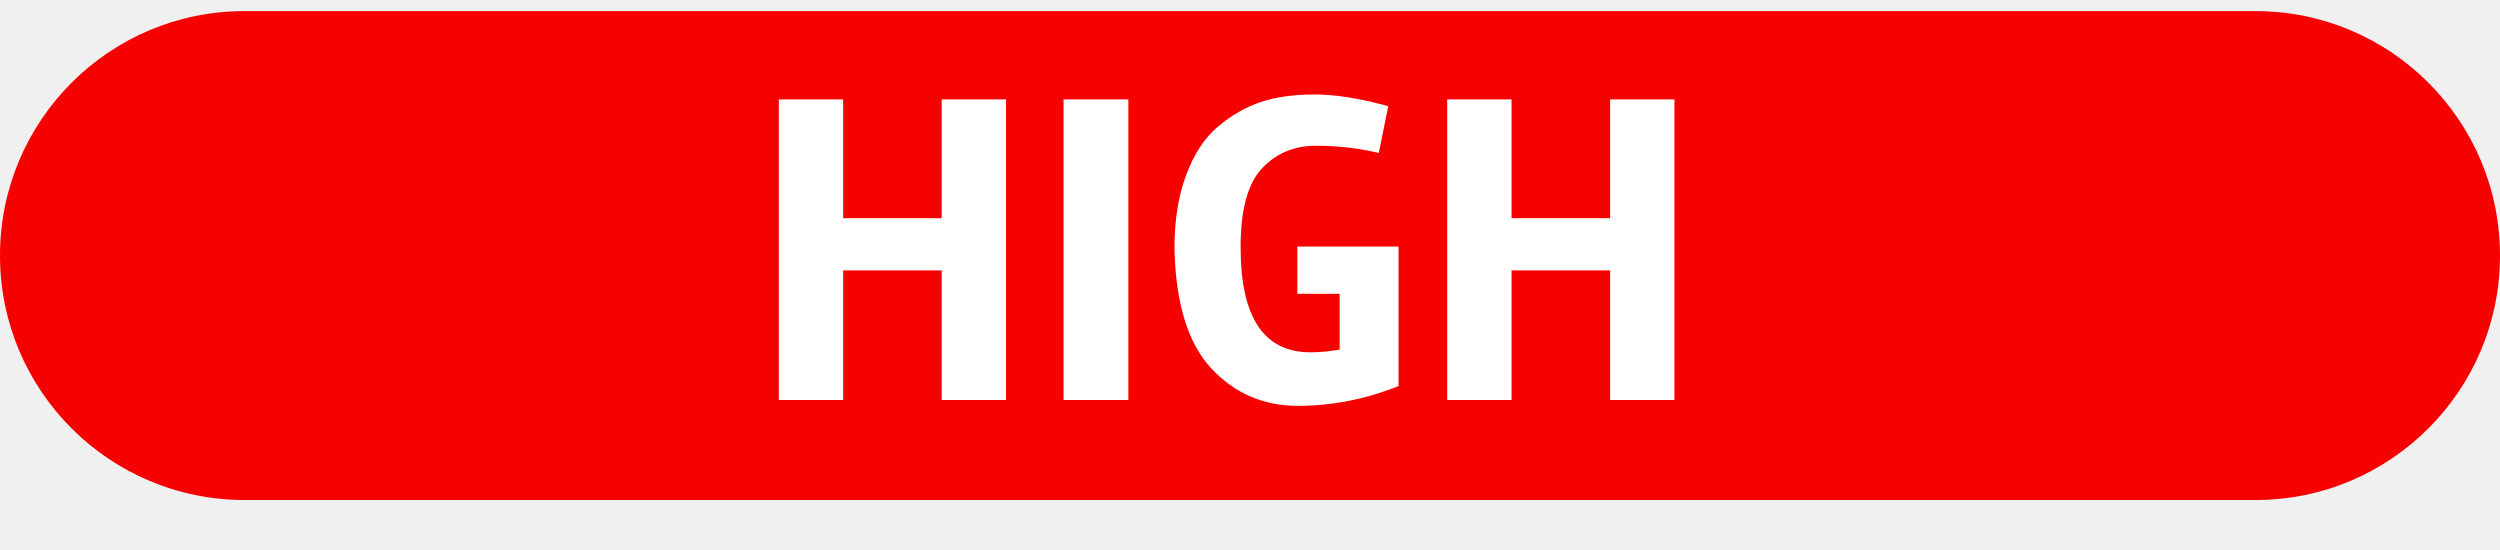
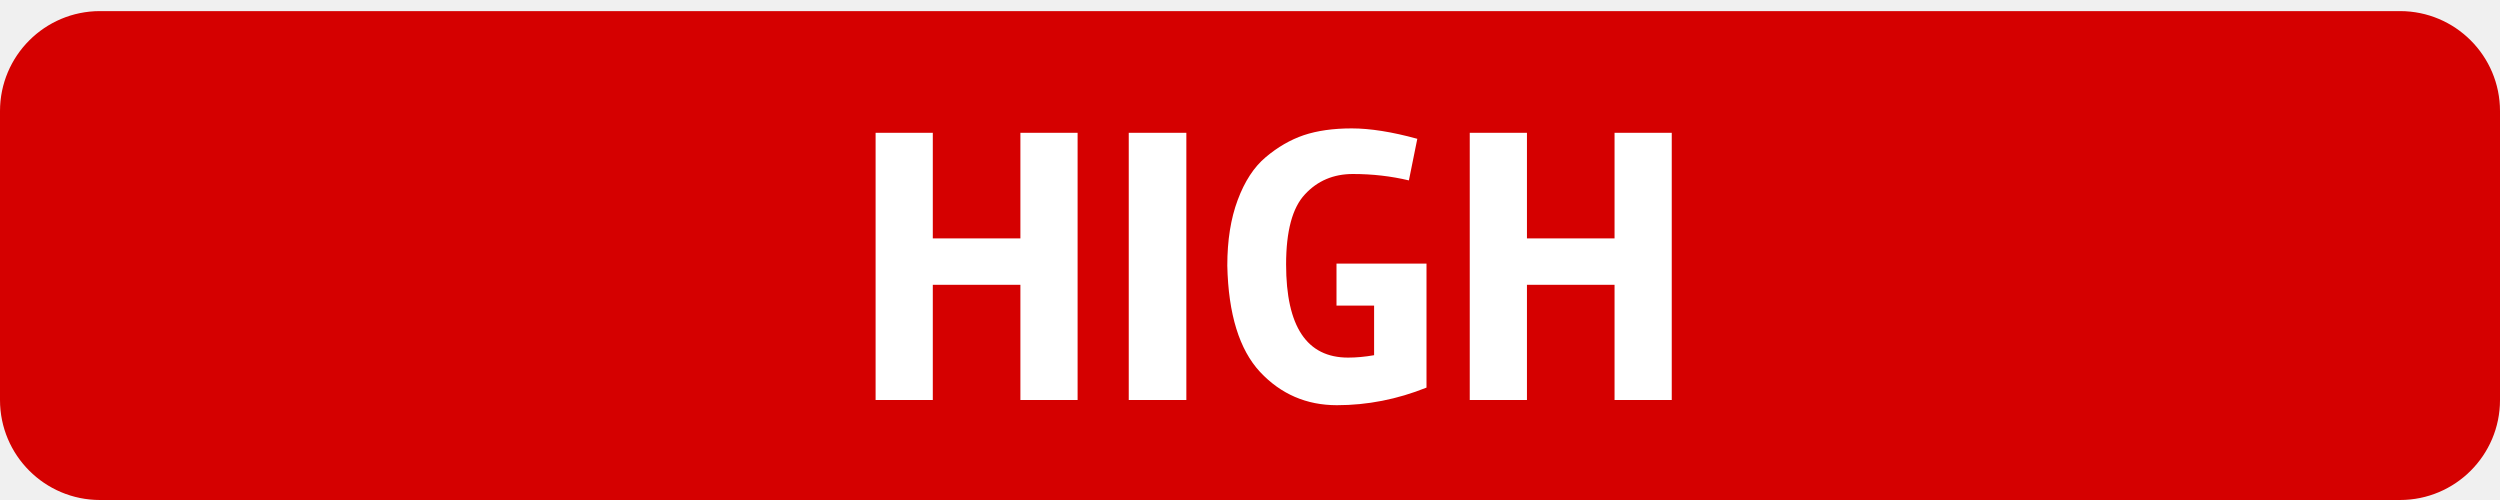
- <svg xmlns="http://www.w3.org/2000/svg" width="50" height="11" viewBox="0 0 50 11" fill="none">
-   <rect y="0.222" width="50" height="9.778" rx="4.889" fill="#F70000" />
-   <path d="M18.834 4.364V1.988H20.121V8H18.834V5.408H16.863V8H15.576V1.988H16.863V4.364H18.834ZM22.567 1.988V8H21.271V1.988H22.567ZM24.354 2.537C24.623 2.309 24.909 2.144 25.209 2.042C25.515 1.94 25.875 1.889 26.288 1.889C26.703 1.889 27.195 1.967 27.765 2.123L27.576 3.059C27.174 2.963 26.753 2.915 26.316 2.915C25.878 2.915 25.517 3.068 25.235 3.374C24.953 3.674 24.812 4.199 24.812 4.949C24.812 6.347 25.277 7.046 26.207 7.046C26.393 7.046 26.588 7.028 26.793 6.992V5.876H25.947V4.931H27.971V7.721C27.311 7.985 26.64 8.117 25.956 8.117C25.271 8.117 24.695 7.868 24.227 7.37C23.759 6.866 23.514 6.068 23.489 4.976C23.489 4.406 23.567 3.914 23.724 3.5C23.88 3.08 24.09 2.759 24.354 2.537ZM32.202 4.364V1.988H33.489V8H32.202V5.408H30.231V8H28.944V1.988H30.231V4.364H32.202Z" fill="white" />
+ <svg xmlns="http://www.w3.org/2000/svg" width="50" height="10" viewBox="0 0 50 10" fill="none">
+   <rect y="0.222" width="50" height="9.778" rx="2" fill="#D50000" />
+   <path d="M20.408 4.768V2.656H21.552V8H20.408V5.696H18.656V8H17.512V2.656H18.656V4.768H20.408ZM23.727 2.656V8H22.575V2.656H23.727ZM25.314 3.144C25.554 2.941 25.808 2.795 26.074 2.704C26.346 2.613 26.666 2.568 27.034 2.568C27.402 2.568 27.84 2.637 28.346 2.776L28.178 3.608C27.821 3.523 27.448 3.48 27.058 3.48C26.669 3.48 26.349 3.616 26.098 3.888C25.848 4.155 25.722 4.621 25.722 5.288C25.722 6.531 26.136 7.152 26.962 7.152C27.128 7.152 27.301 7.136 27.482 7.104V6.112H26.73V5.272H28.53V7.752C27.944 7.987 27.346 8.104 26.738 8.104C26.13 8.104 25.618 7.883 25.202 7.44C24.786 6.992 24.567 6.283 24.546 5.312C24.546 4.805 24.616 4.368 24.754 4C24.893 3.627 25.079 3.341 25.314 3.144ZM32.291 4.768V2.656H33.435V8H32.291V5.696H30.539V8H29.395V2.656H30.539V4.768H32.291Z" fill="white" />
</svg>
